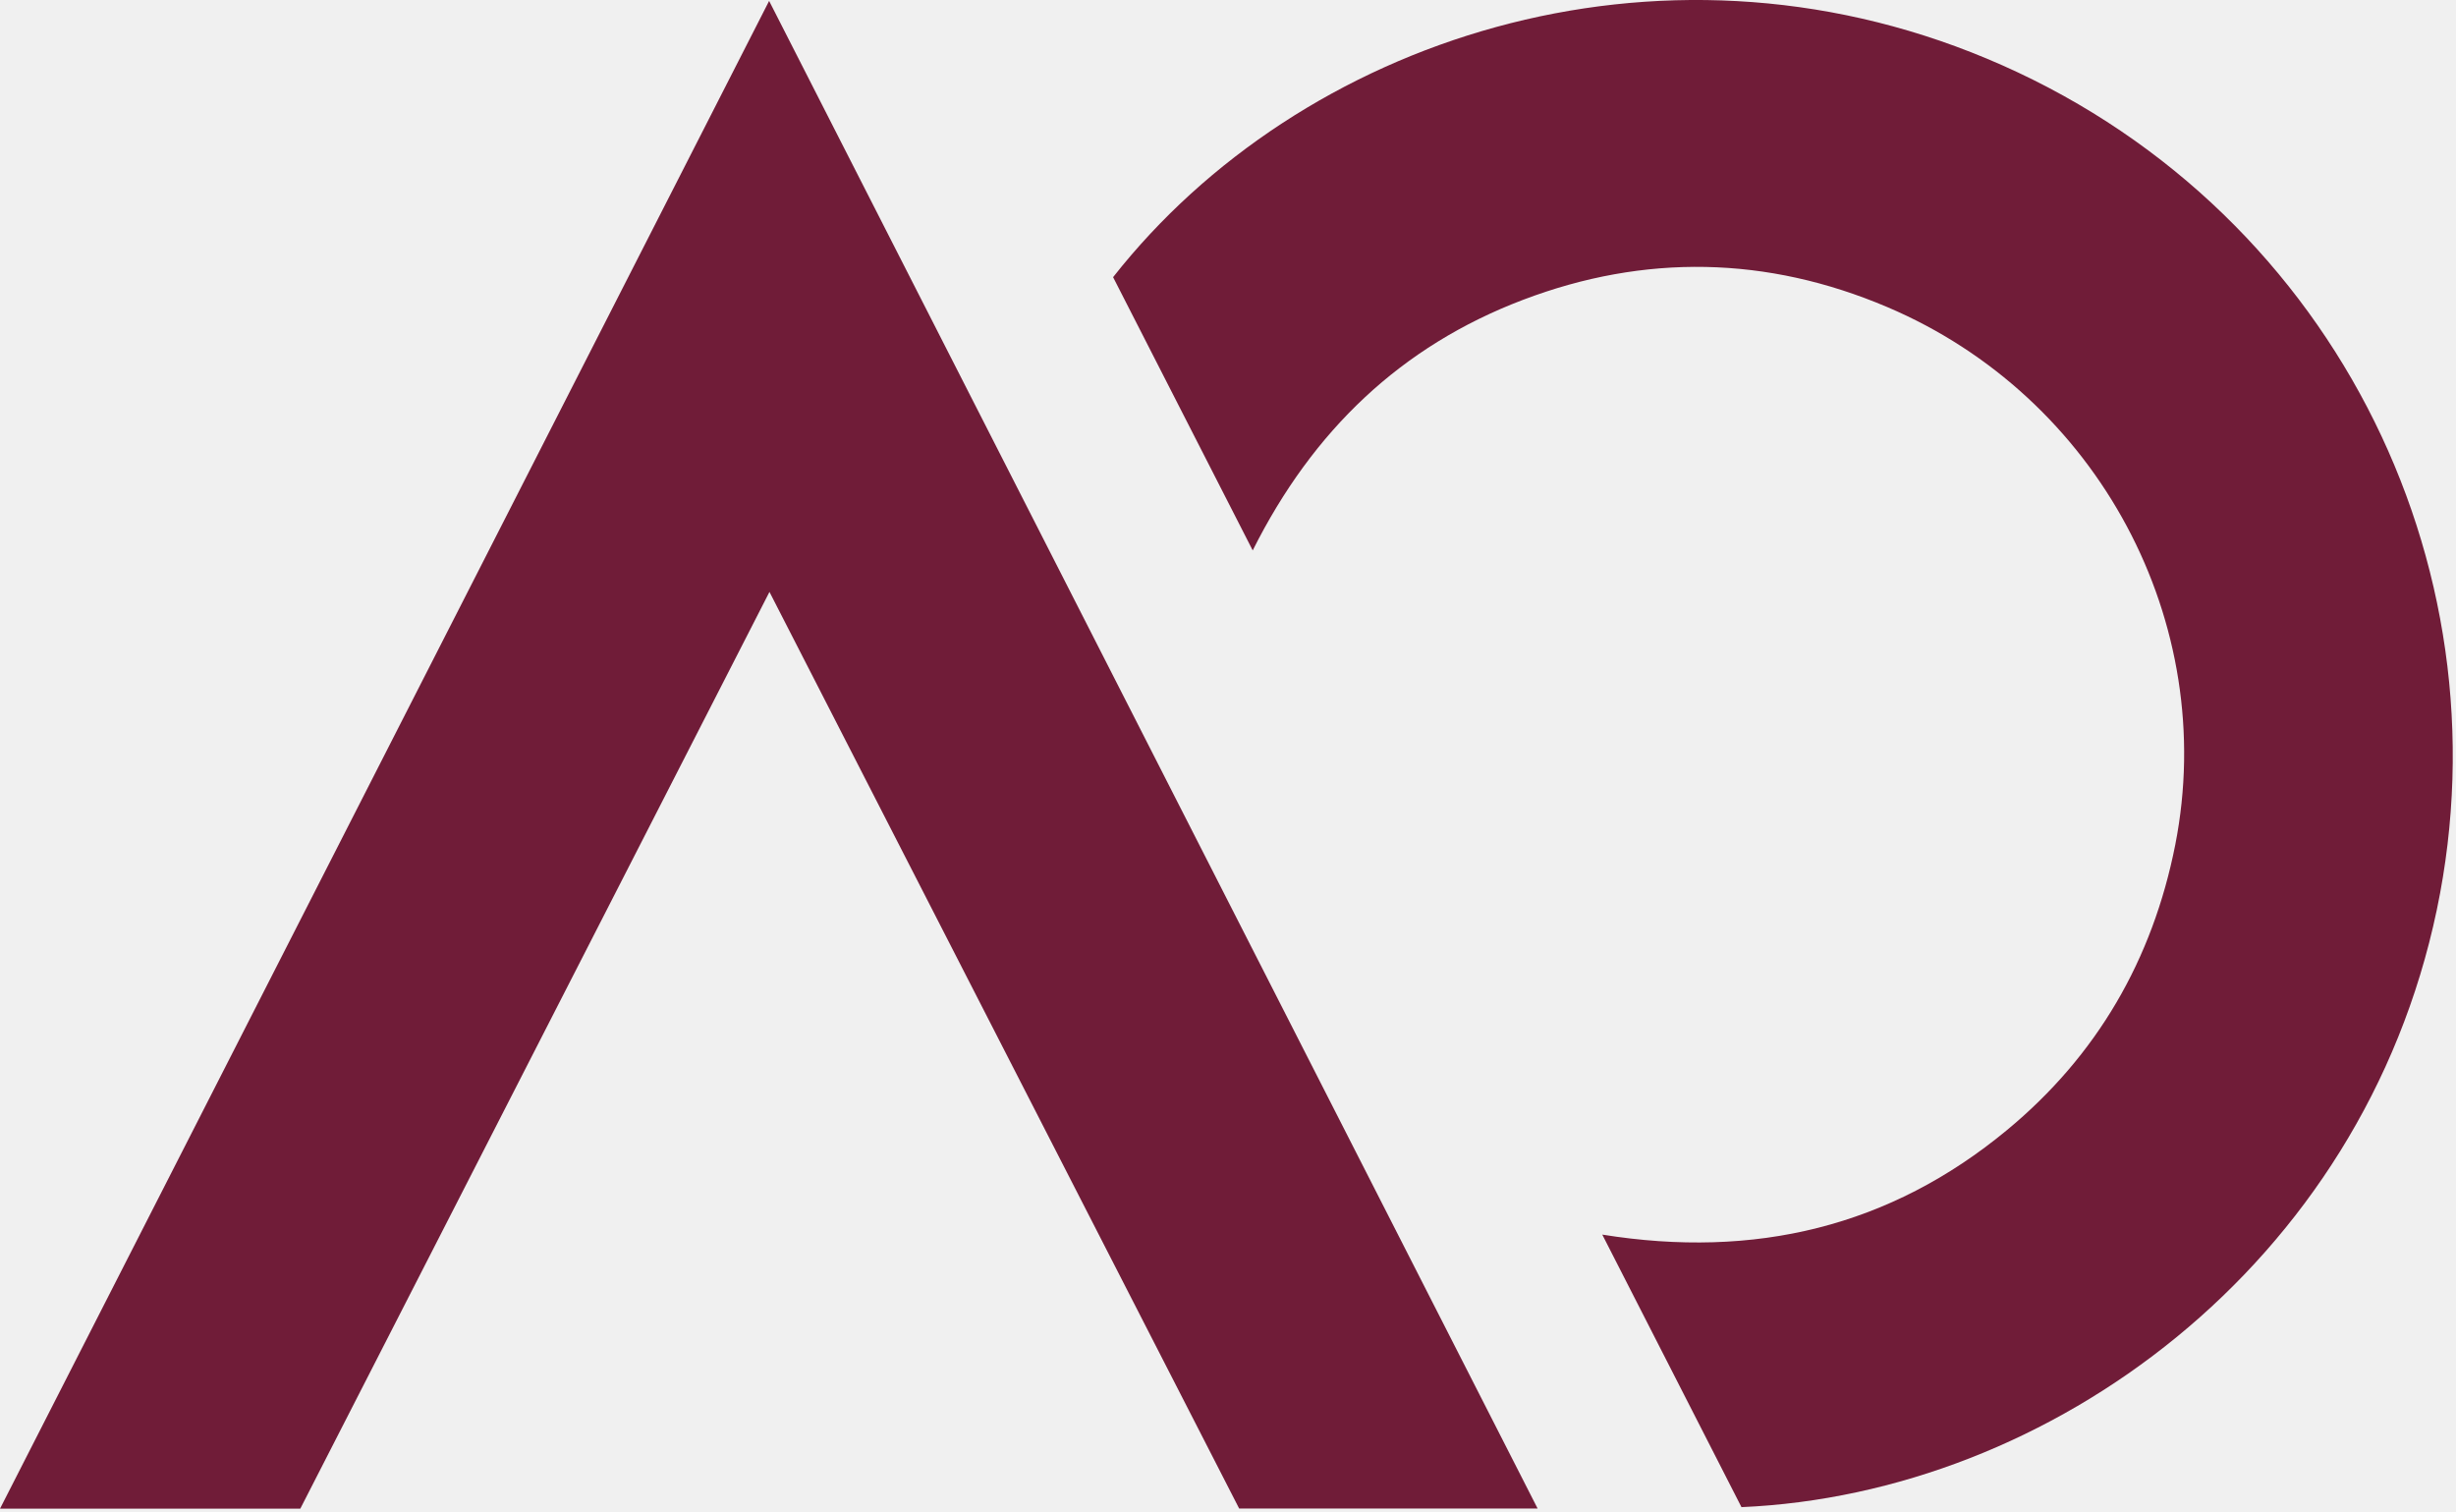
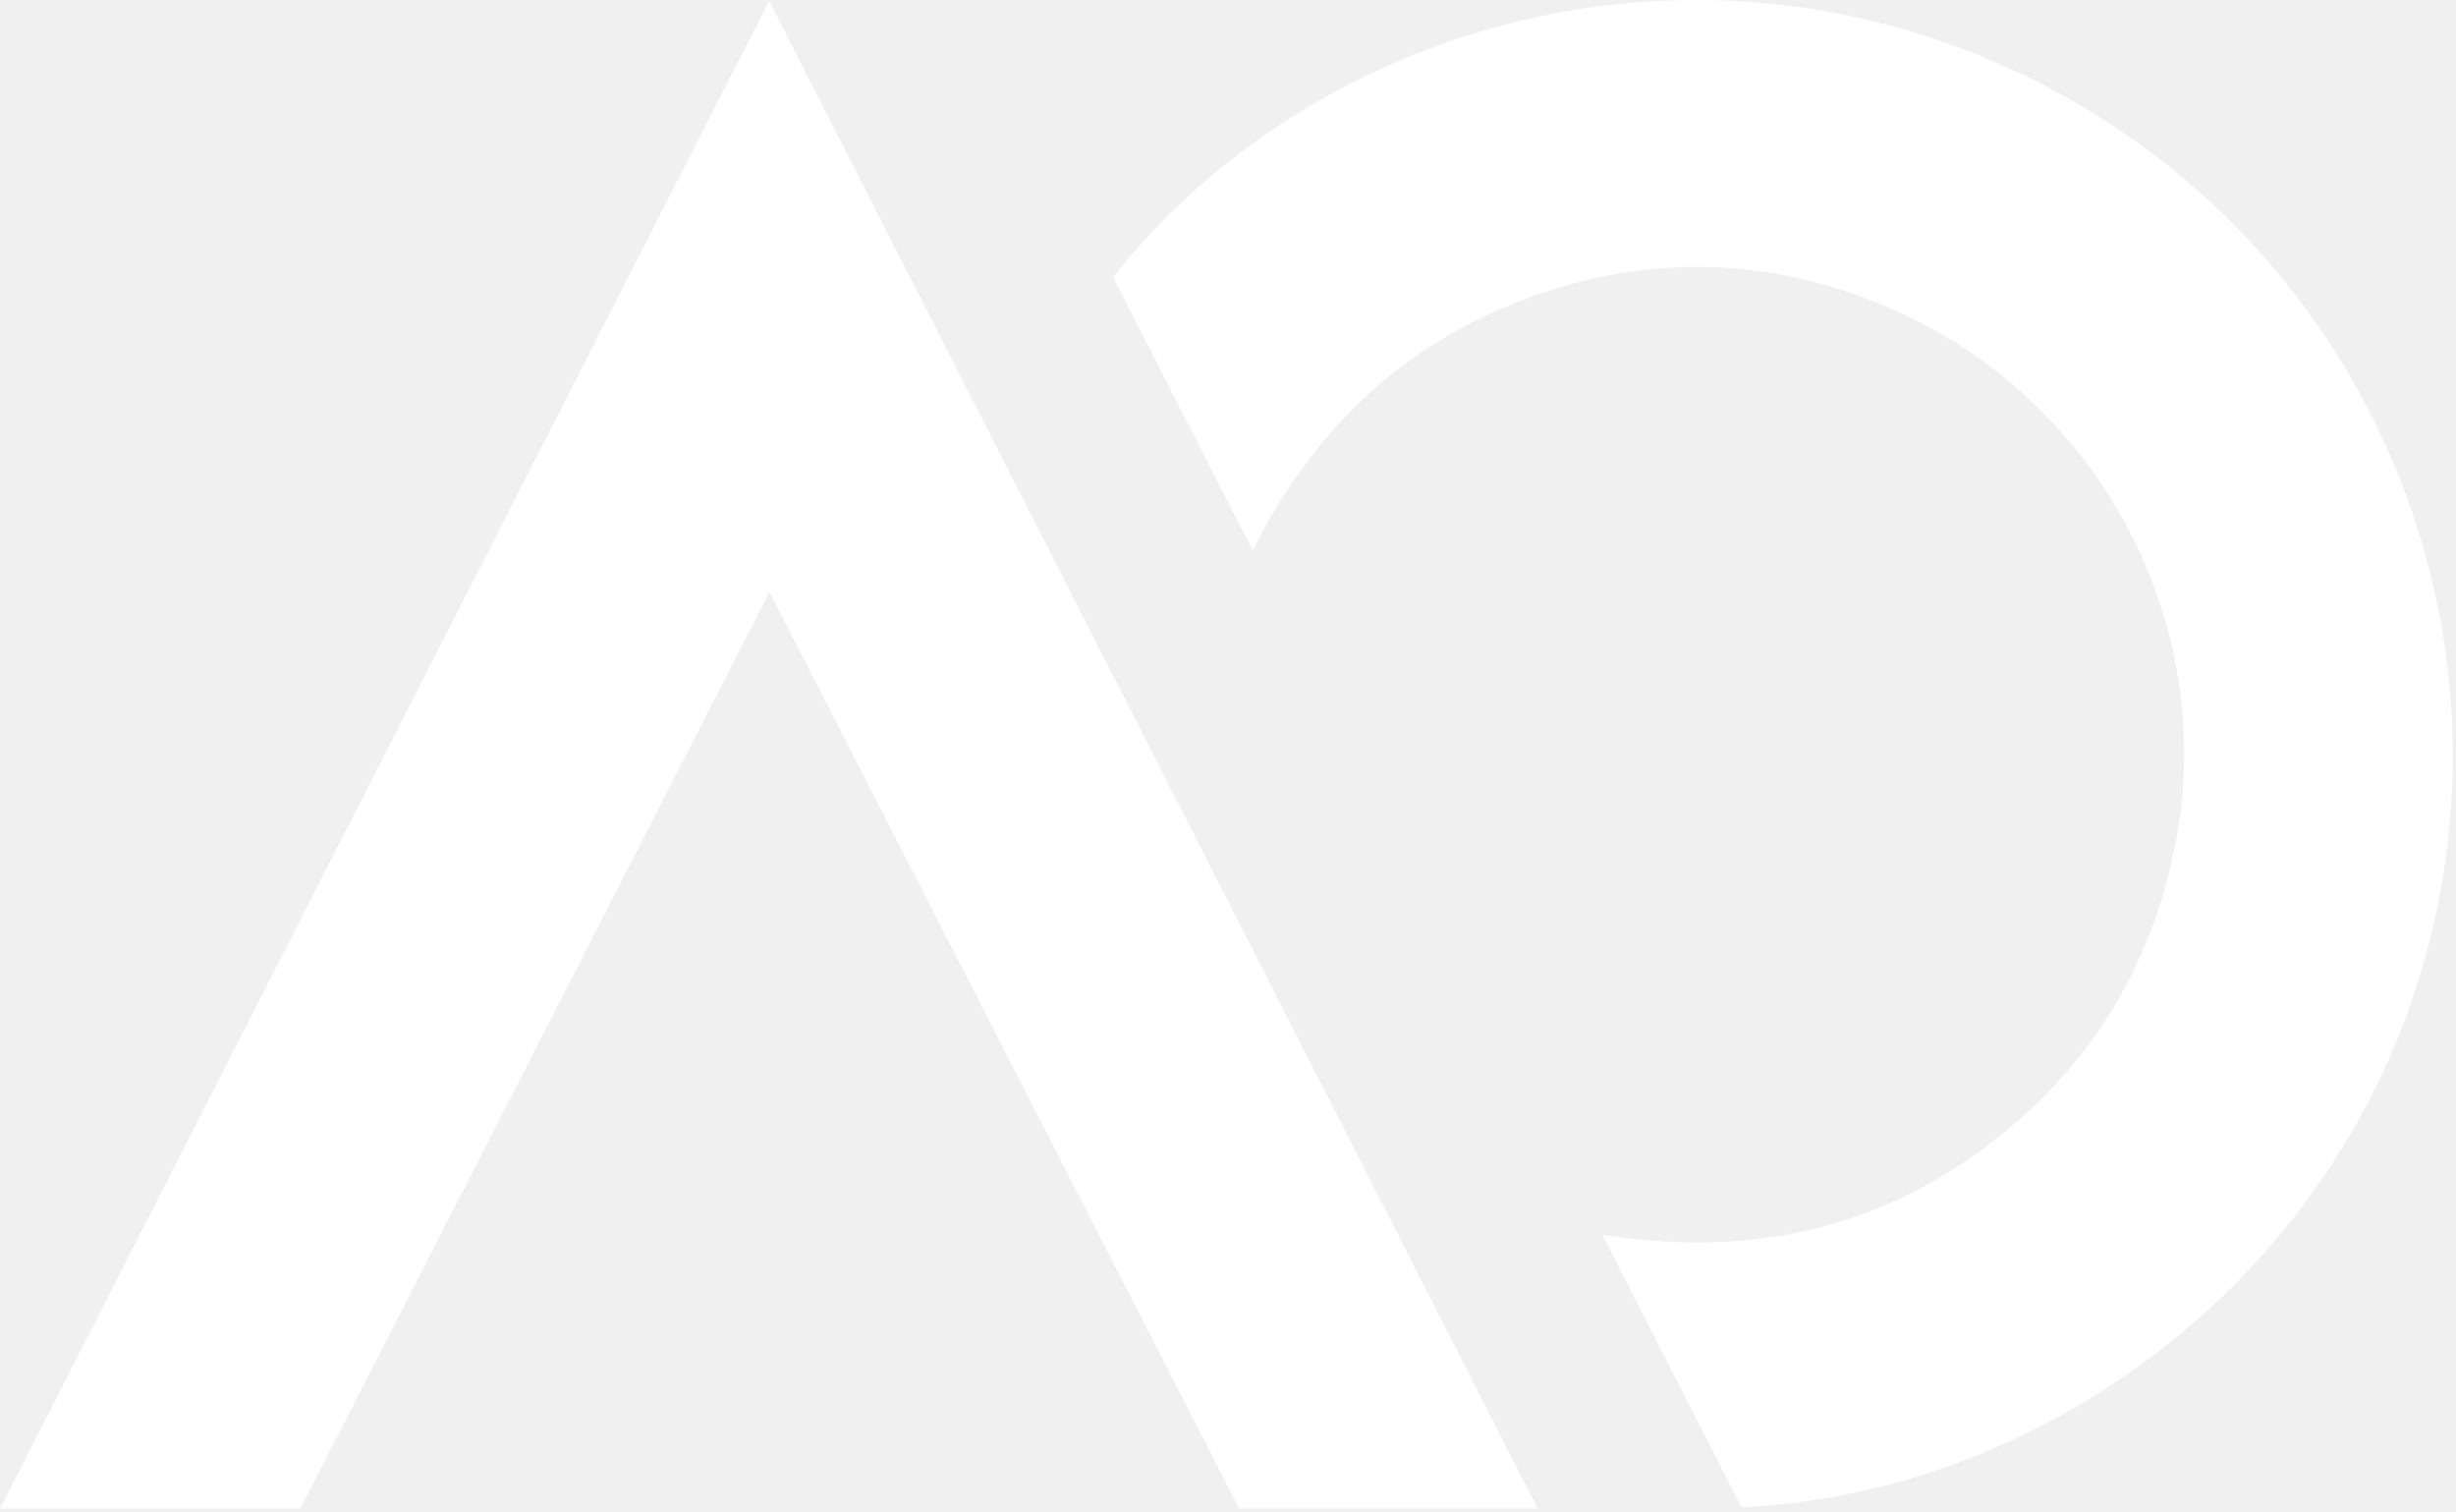
<svg xmlns="http://www.w3.org/2000/svg" width="130" height="80" viewBox="0 0 130 80" fill="none">
-   <path d="M40.727 31.333C32.387 47.629 24.145 63.729 15.895 79.853H0C13.568 53.257 27.078 26.775 40.711 0.049C54.343 26.792 67.846 53.273 81.389 79.845H65.591C57.349 63.77 49.099 47.662 40.727 31.325V31.333Z" fill="#701C38" />
-   <path d="M66.31 29.136C63.77 24.162 61.336 19.408 58.918 14.67C68.81 2.091 87.678 -4.198 105.15 3.096C123.251 10.66 132.841 29.741 128.985 48.152C125.04 66.98 108.516 79.061 92.179 79.771C89.761 75.042 87.327 70.272 84.811 65.346C92.882 66.645 100.037 64.938 106.229 59.816C110.991 55.879 113.939 50.798 115.14 44.713C117.452 32.959 111.072 20.992 99.882 16.247C93.535 13.551 87.058 13.421 80.613 15.871C74.168 18.321 69.496 22.773 66.31 29.128V29.136Z" fill="#701C38" />
+   <path d="M40.727 31.333C32.387 47.629 24.145 63.729 15.895 79.853H0C13.568 53.257 27.078 26.775 40.711 0.049C54.343 26.792 67.846 53.273 81.389 79.845H65.591C57.349 63.77 49.099 47.662 40.727 31.325V31.333Z" fill="white" />
+   <path d="M66.31 29.136C63.77 24.162 61.336 19.408 58.918 14.67C68.81 2.091 87.678 -4.198 105.15 3.096C123.251 10.66 132.841 29.741 128.985 48.152C125.04 66.98 108.516 79.061 92.179 79.771C89.761 75.042 87.327 70.272 84.811 65.346C92.882 66.645 100.037 64.938 106.229 59.816C110.991 55.879 113.939 50.798 115.14 44.713C117.452 32.959 111.072 20.992 99.882 16.247C93.535 13.551 87.058 13.421 80.613 15.871C74.168 18.321 69.496 22.773 66.31 29.128V29.136Z" fill="white" />
</svg>
